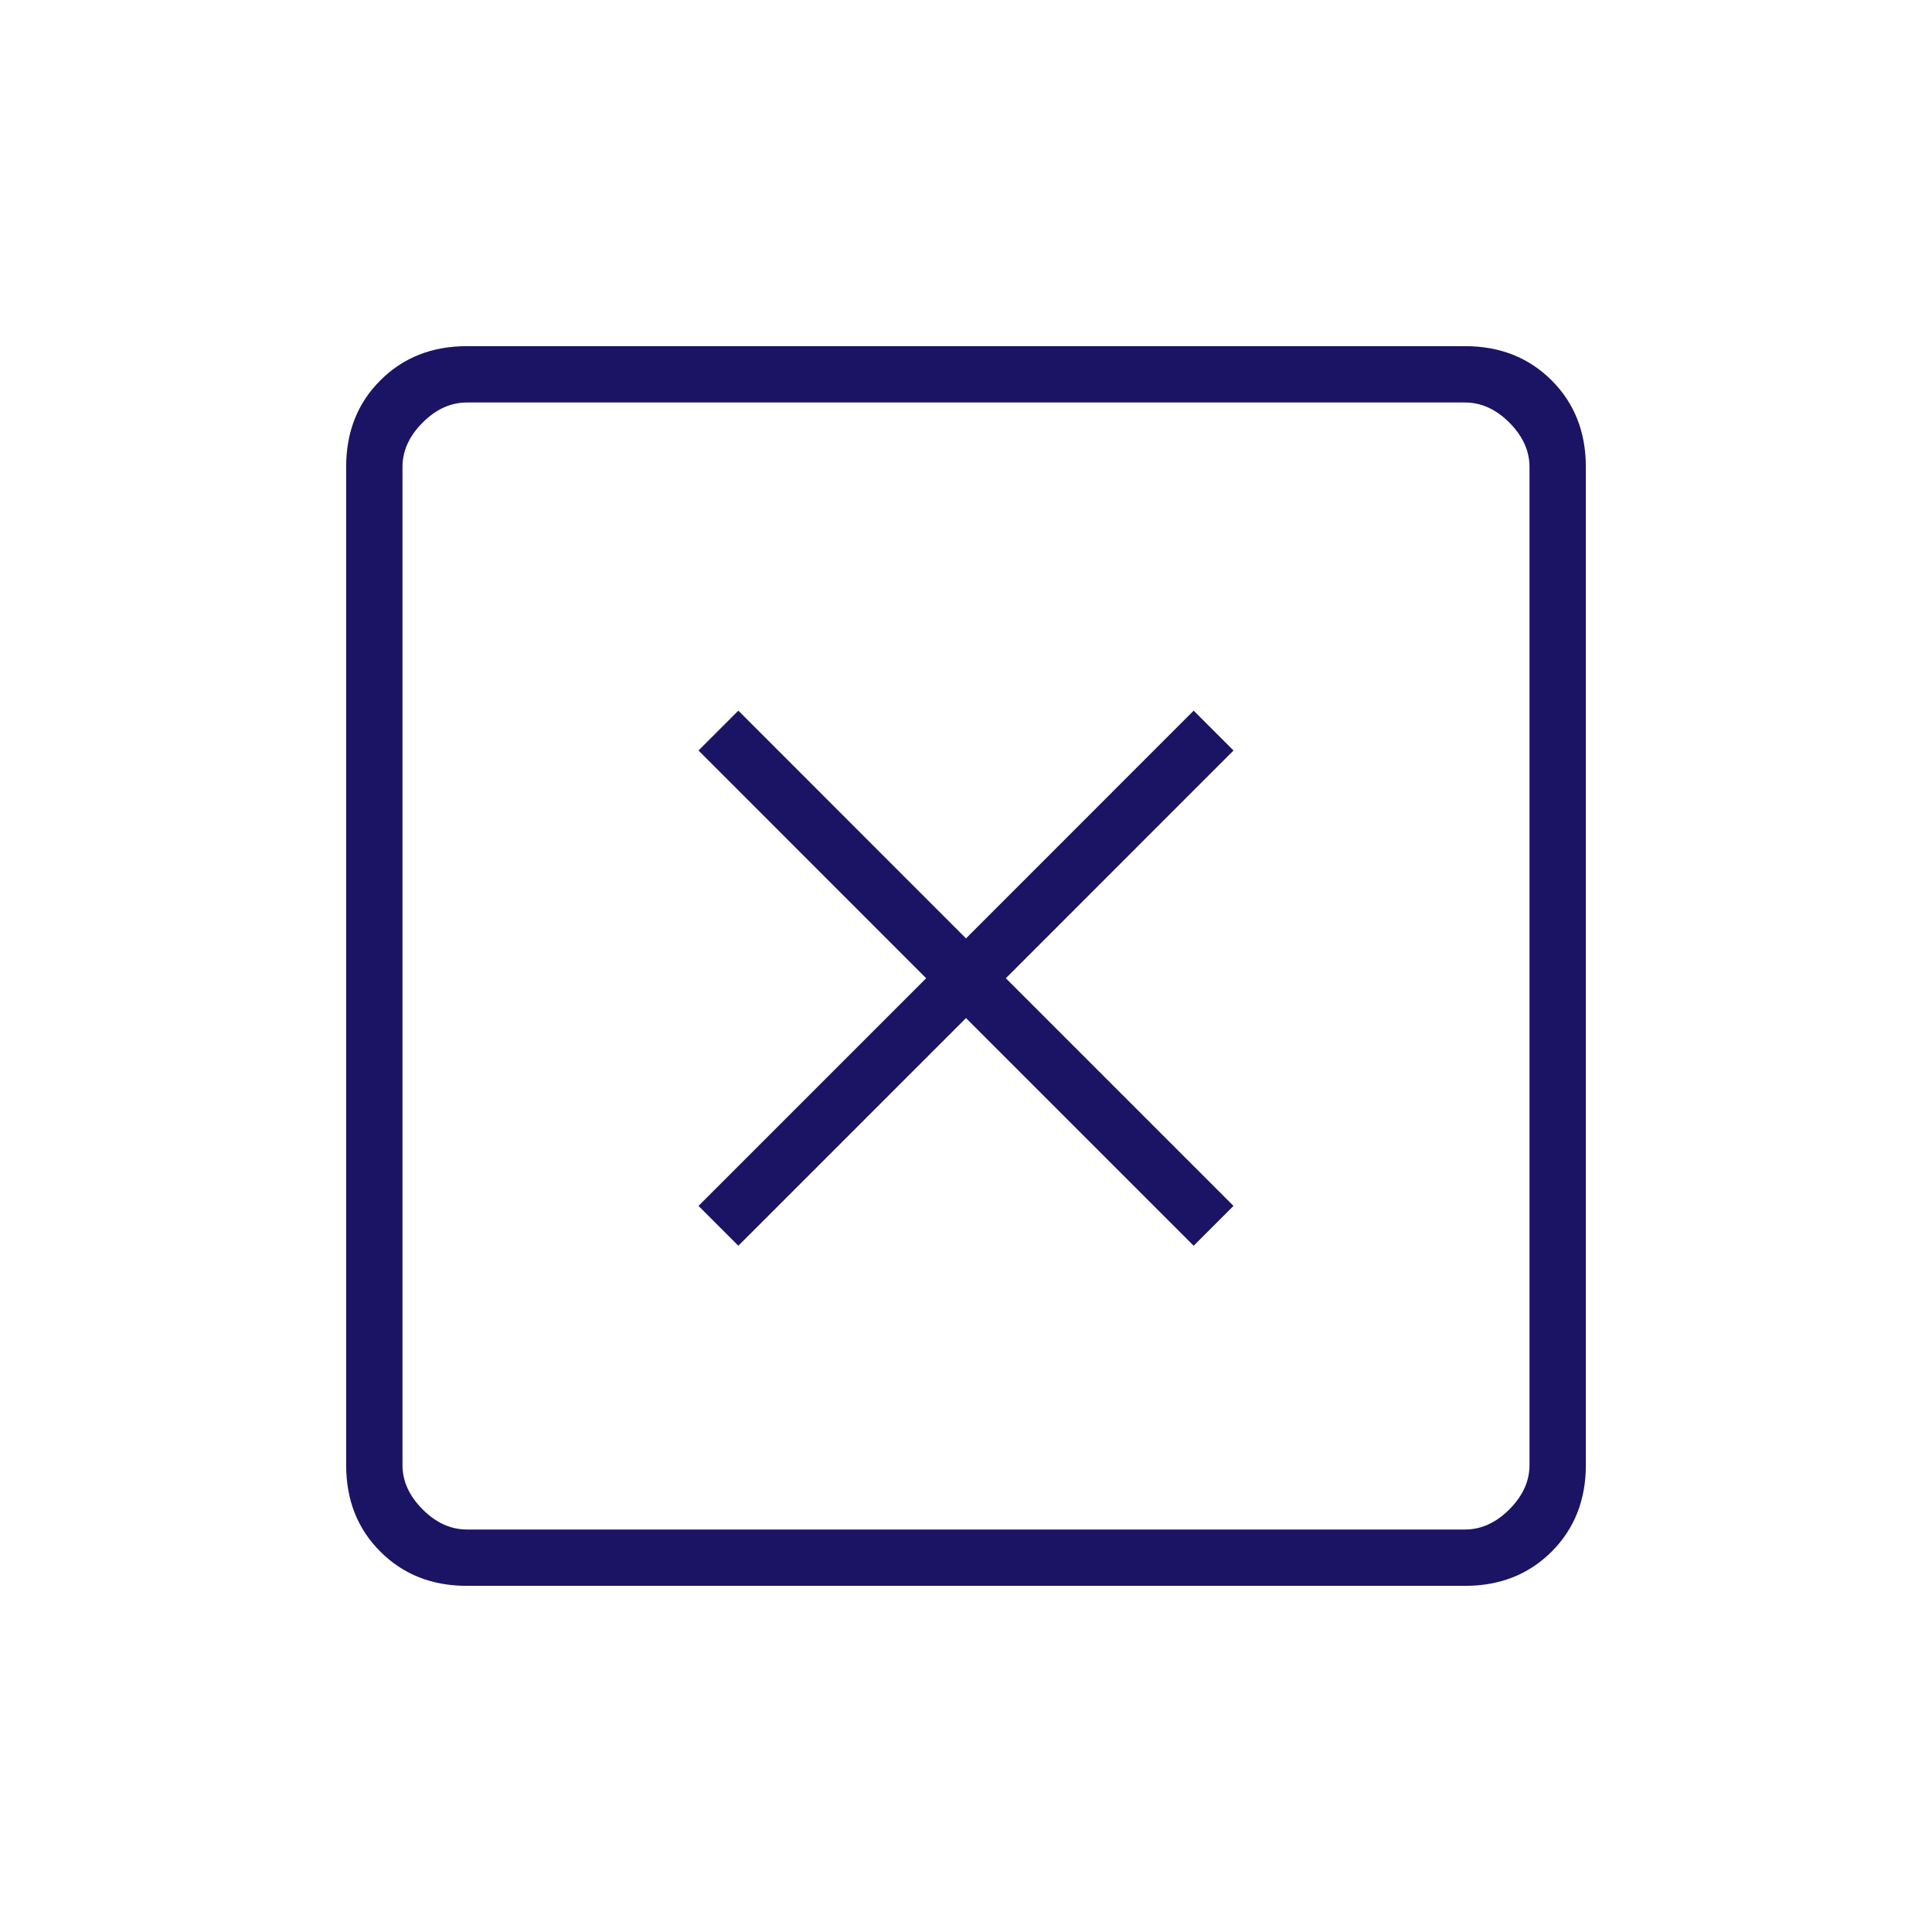
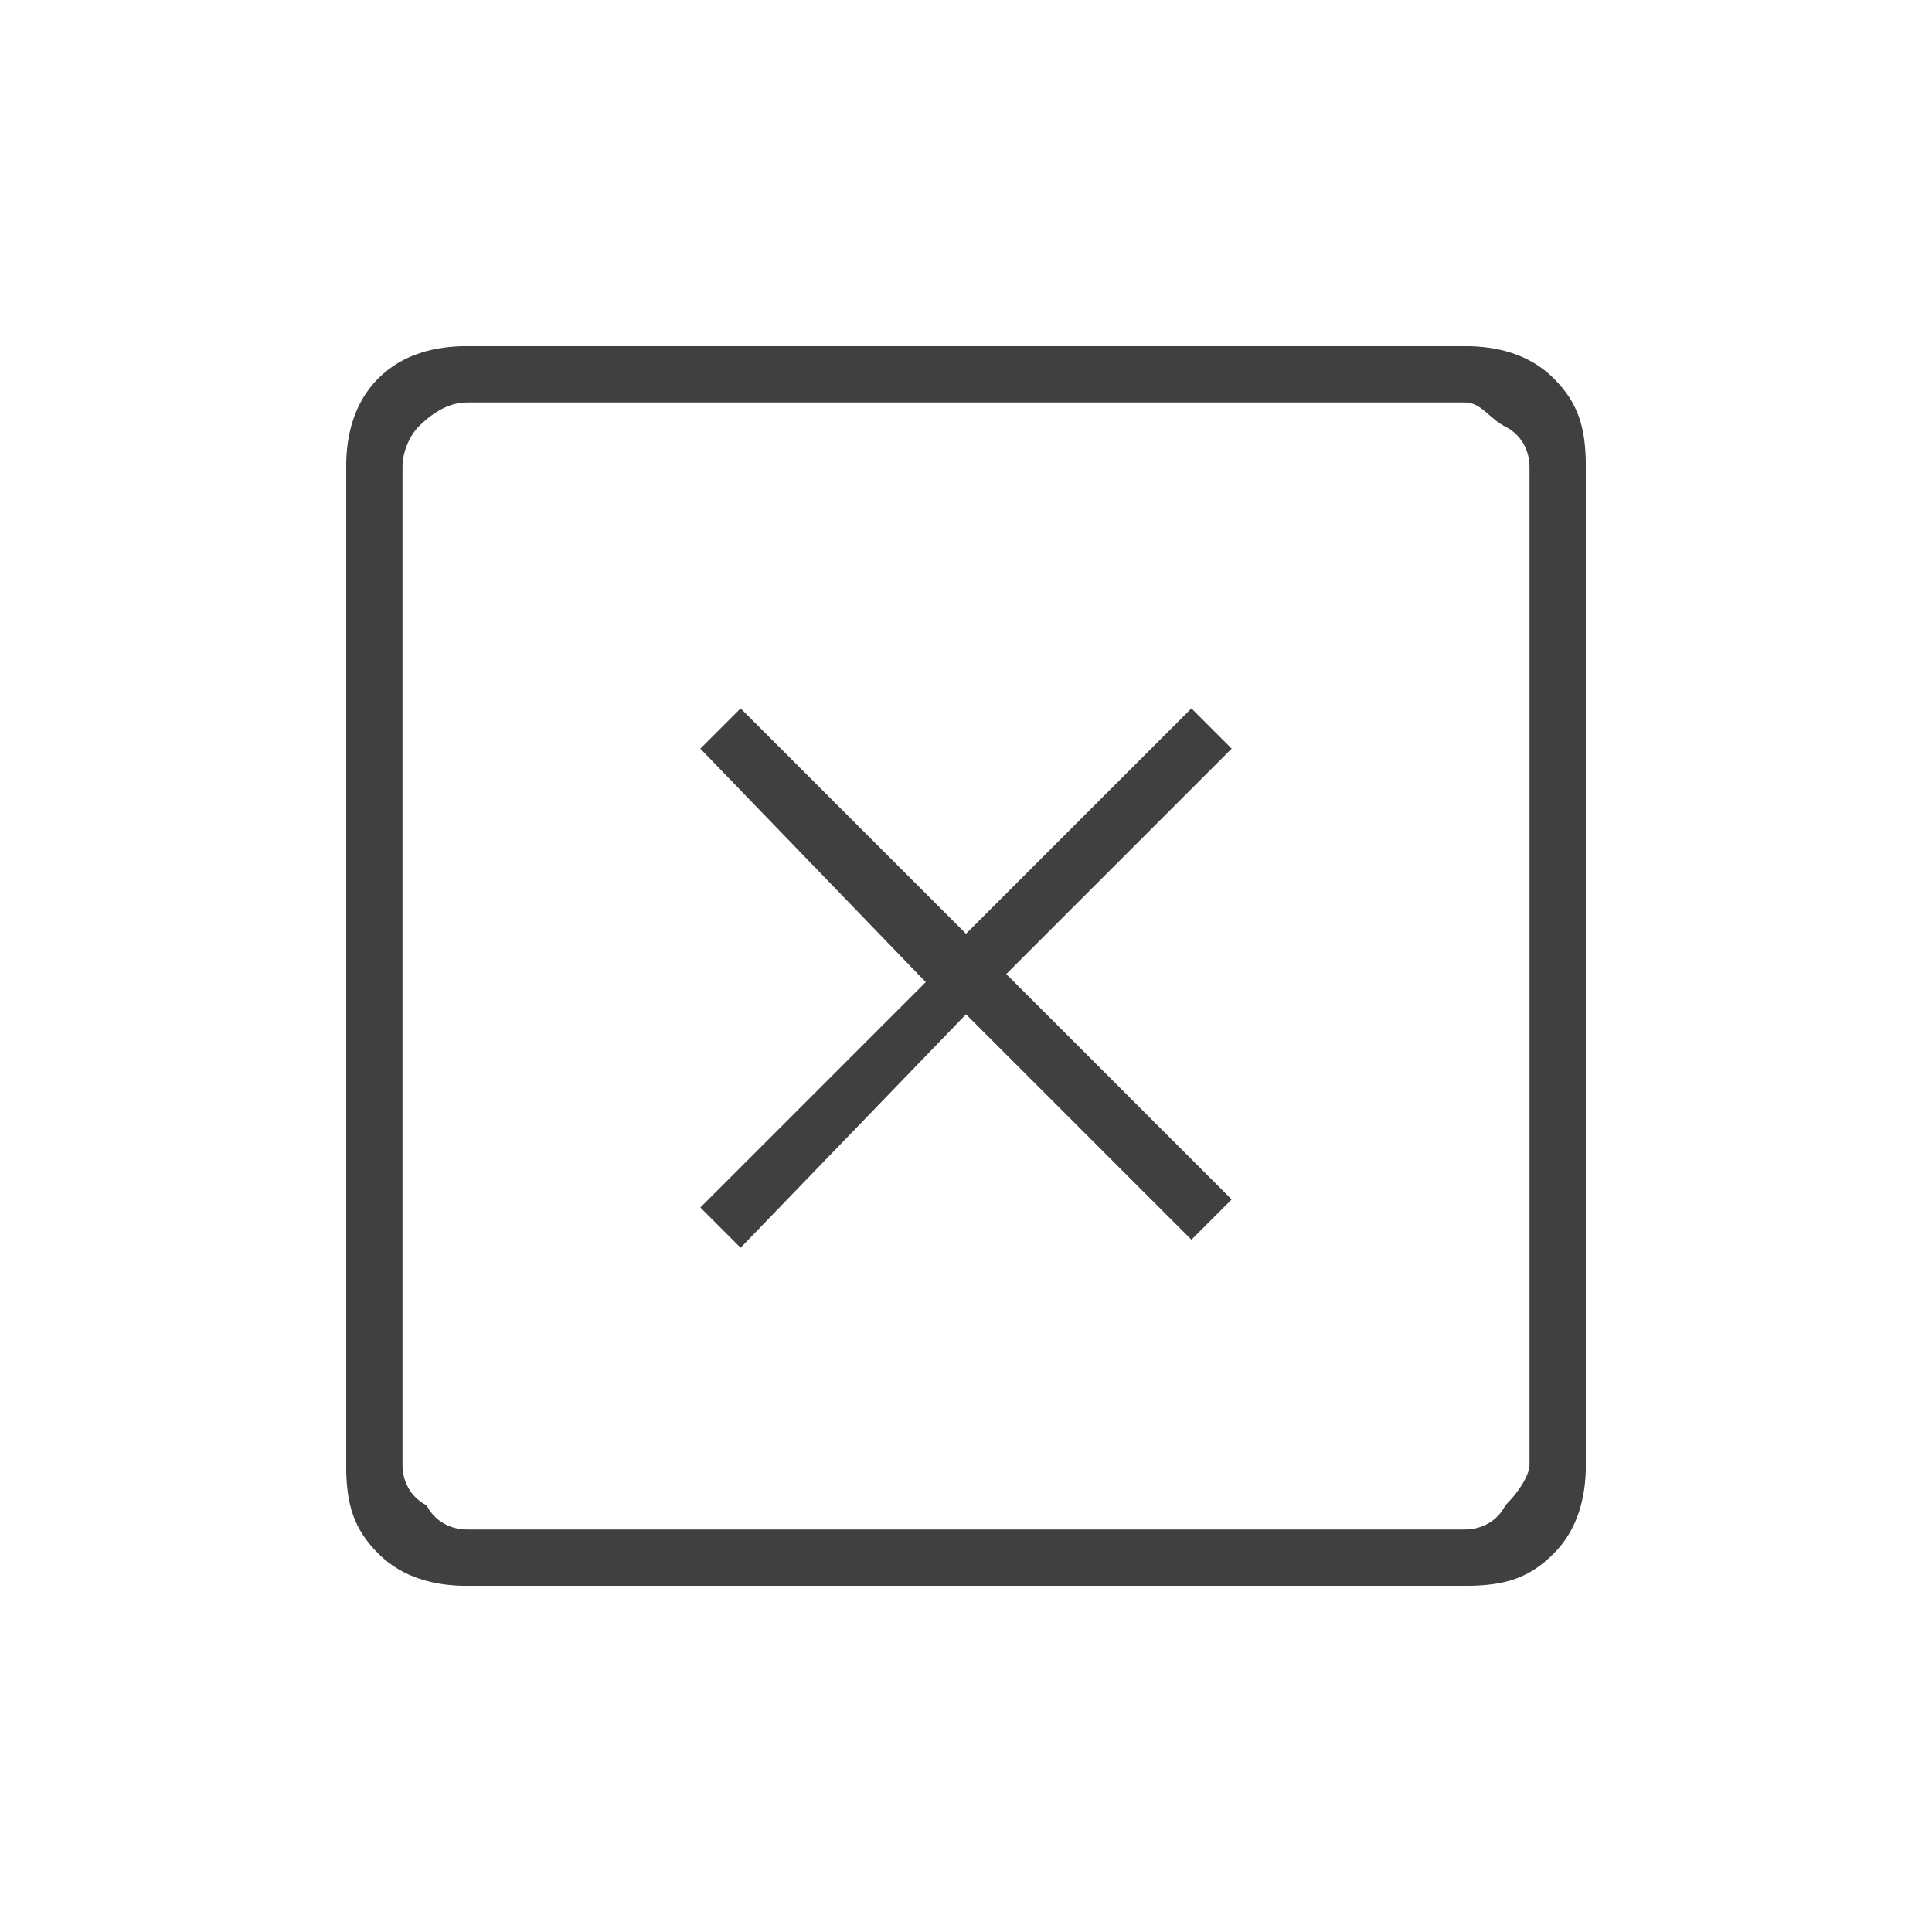
- <svg xmlns="http://www.w3.org/2000/svg" width="24" height="24" viewBox="0 0 24 24" fill="none">
-   <mask id="mask0_1046_243" style="mask-type:alpha" maskUnits="userSpaceOnUse" x="0" y="0" width="24" height="24">
-     <rect width="24" height="24" fill="#D9D9D9" />
+ <svg xmlns="http://www.w3.org/2000/svg" version="1.1" id="Camada_1" x="0px" y="0px" viewBox="0 0 24 24" style="enable-background:new 0 0 24 24;" xml:space="preserve">
+   <style type="text/css">
+ 	.st0{fill:#D9D9D9;filter:url(#Adobe_OpacityMaskFilter);}
+ 	.st1{mask:url(#mask0_1046_243_1_);}
+ 	.st2{fill:#1E1E1E;}
+ </style>
+   <defs>
+     <filter id="Adobe_OpacityMaskFilter" filterUnits="userSpaceOnUse" x="4.3" y="4.3" width="15.4" height="15.4">
+       <feColorMatrix type="matrix" values="1 0 0 0 0  0 1 0 0 0  0 0 1 0 0  0 0 0 1 0" />
+     </filter>
+   </defs>
+   <mask maskUnits="userSpaceOnUse" x="4.3" y="4.3" width="15.4" height="15.4" id="mask0_1046_243_1_">
+     <rect class="st0" width="24" height="24" />
  </mask>
-   <g mask="url(#mask0_1046_243)">
-     <path d="M5.8 19.7C5.366 19.7 5.008 19.558 4.725 19.275C4.441 18.992 4.3 18.633 4.3 18.2L4.3 5.8C4.3 5.367 4.441 5.008 4.725 4.725C5.008 4.442 5.366 4.3 5.8 4.3L18.2 4.3C18.633 4.3 18.991 4.442 19.275 4.725C19.558 5.008 19.7 5.367 19.7 5.8V18.2C19.7 18.633 19.558 18.992 19.275 19.275C18.991 19.558 18.633 19.7 18.2 19.7H5.8ZM5.8 19H18.2C18.4 19 18.583 18.917 18.75 18.75C18.916 18.583 19 18.4 19 18.2V5.8C19 5.6 18.916 5.417 18.75 5.25C18.583 5.083 18.4 5 18.2 5L5.8 5C5.6 5 5.416 5.083 5.25 5.25C5.083 5.417 5 5.6 5 5.8L5 18.2C5 18.4 5.083 18.583 5.25 18.75C5.416 18.917 5.6 19 5.8 19Z" fill="#1B1464" />
-     <path d="M9.172 15.475L8.677 14.98L11.505 12.152L8.677 9.323L9.172 8.828L12 11.657L14.828 8.828L15.323 9.323L12.495 12.152L15.323 14.98L14.828 15.475L12 12.647L9.172 15.475Z" fill="#1B1464" />
+   <g class="st1">
+     <path class="st2" d="M5.8,19.7c-0.4,0-0.8-0.1-1.1-0.4c-0.3-0.3-0.4-0.6-0.4-1.1V5.8c0-0.4,0.1-0.8,0.4-1.1C5,4.4,5.4,4.3,5.8,4.3   h12.4c0.4,0,0.8,0.1,1.1,0.4c0.3,0.3,0.4,0.6,0.4,1.1v12.4c0,0.4-0.1,0.8-0.4,1.1c-0.3,0.3-0.6,0.4-1.1,0.4H5.8z M5.8,19h12.4   c0.2,0,0.4-0.1,0.5-0.3c0.2-0.2,0.3-0.4,0.3-0.5V5.8c0-0.2-0.1-0.4-0.3-0.5S18.4,5,18.2,5H5.8C5.6,5,5.4,5.1,5.2,5.3   C5.1,5.4,5,5.6,5,5.8v12.4c0,0.2,0.1,0.4,0.3,0.5C5.4,18.9,5.6,19,5.8,19z" />
+     <path class="st2" d="M9.2,15.5L8.7,15l2.8-2.8L8.7,9.3l0.5-0.5l2.8,2.8l2.8-2.8l0.5,0.5l-2.8,2.8l2.8,2.8l-0.5,0.5L12,12.6   L9.2,15.5z" />
  </g>
</svg>
